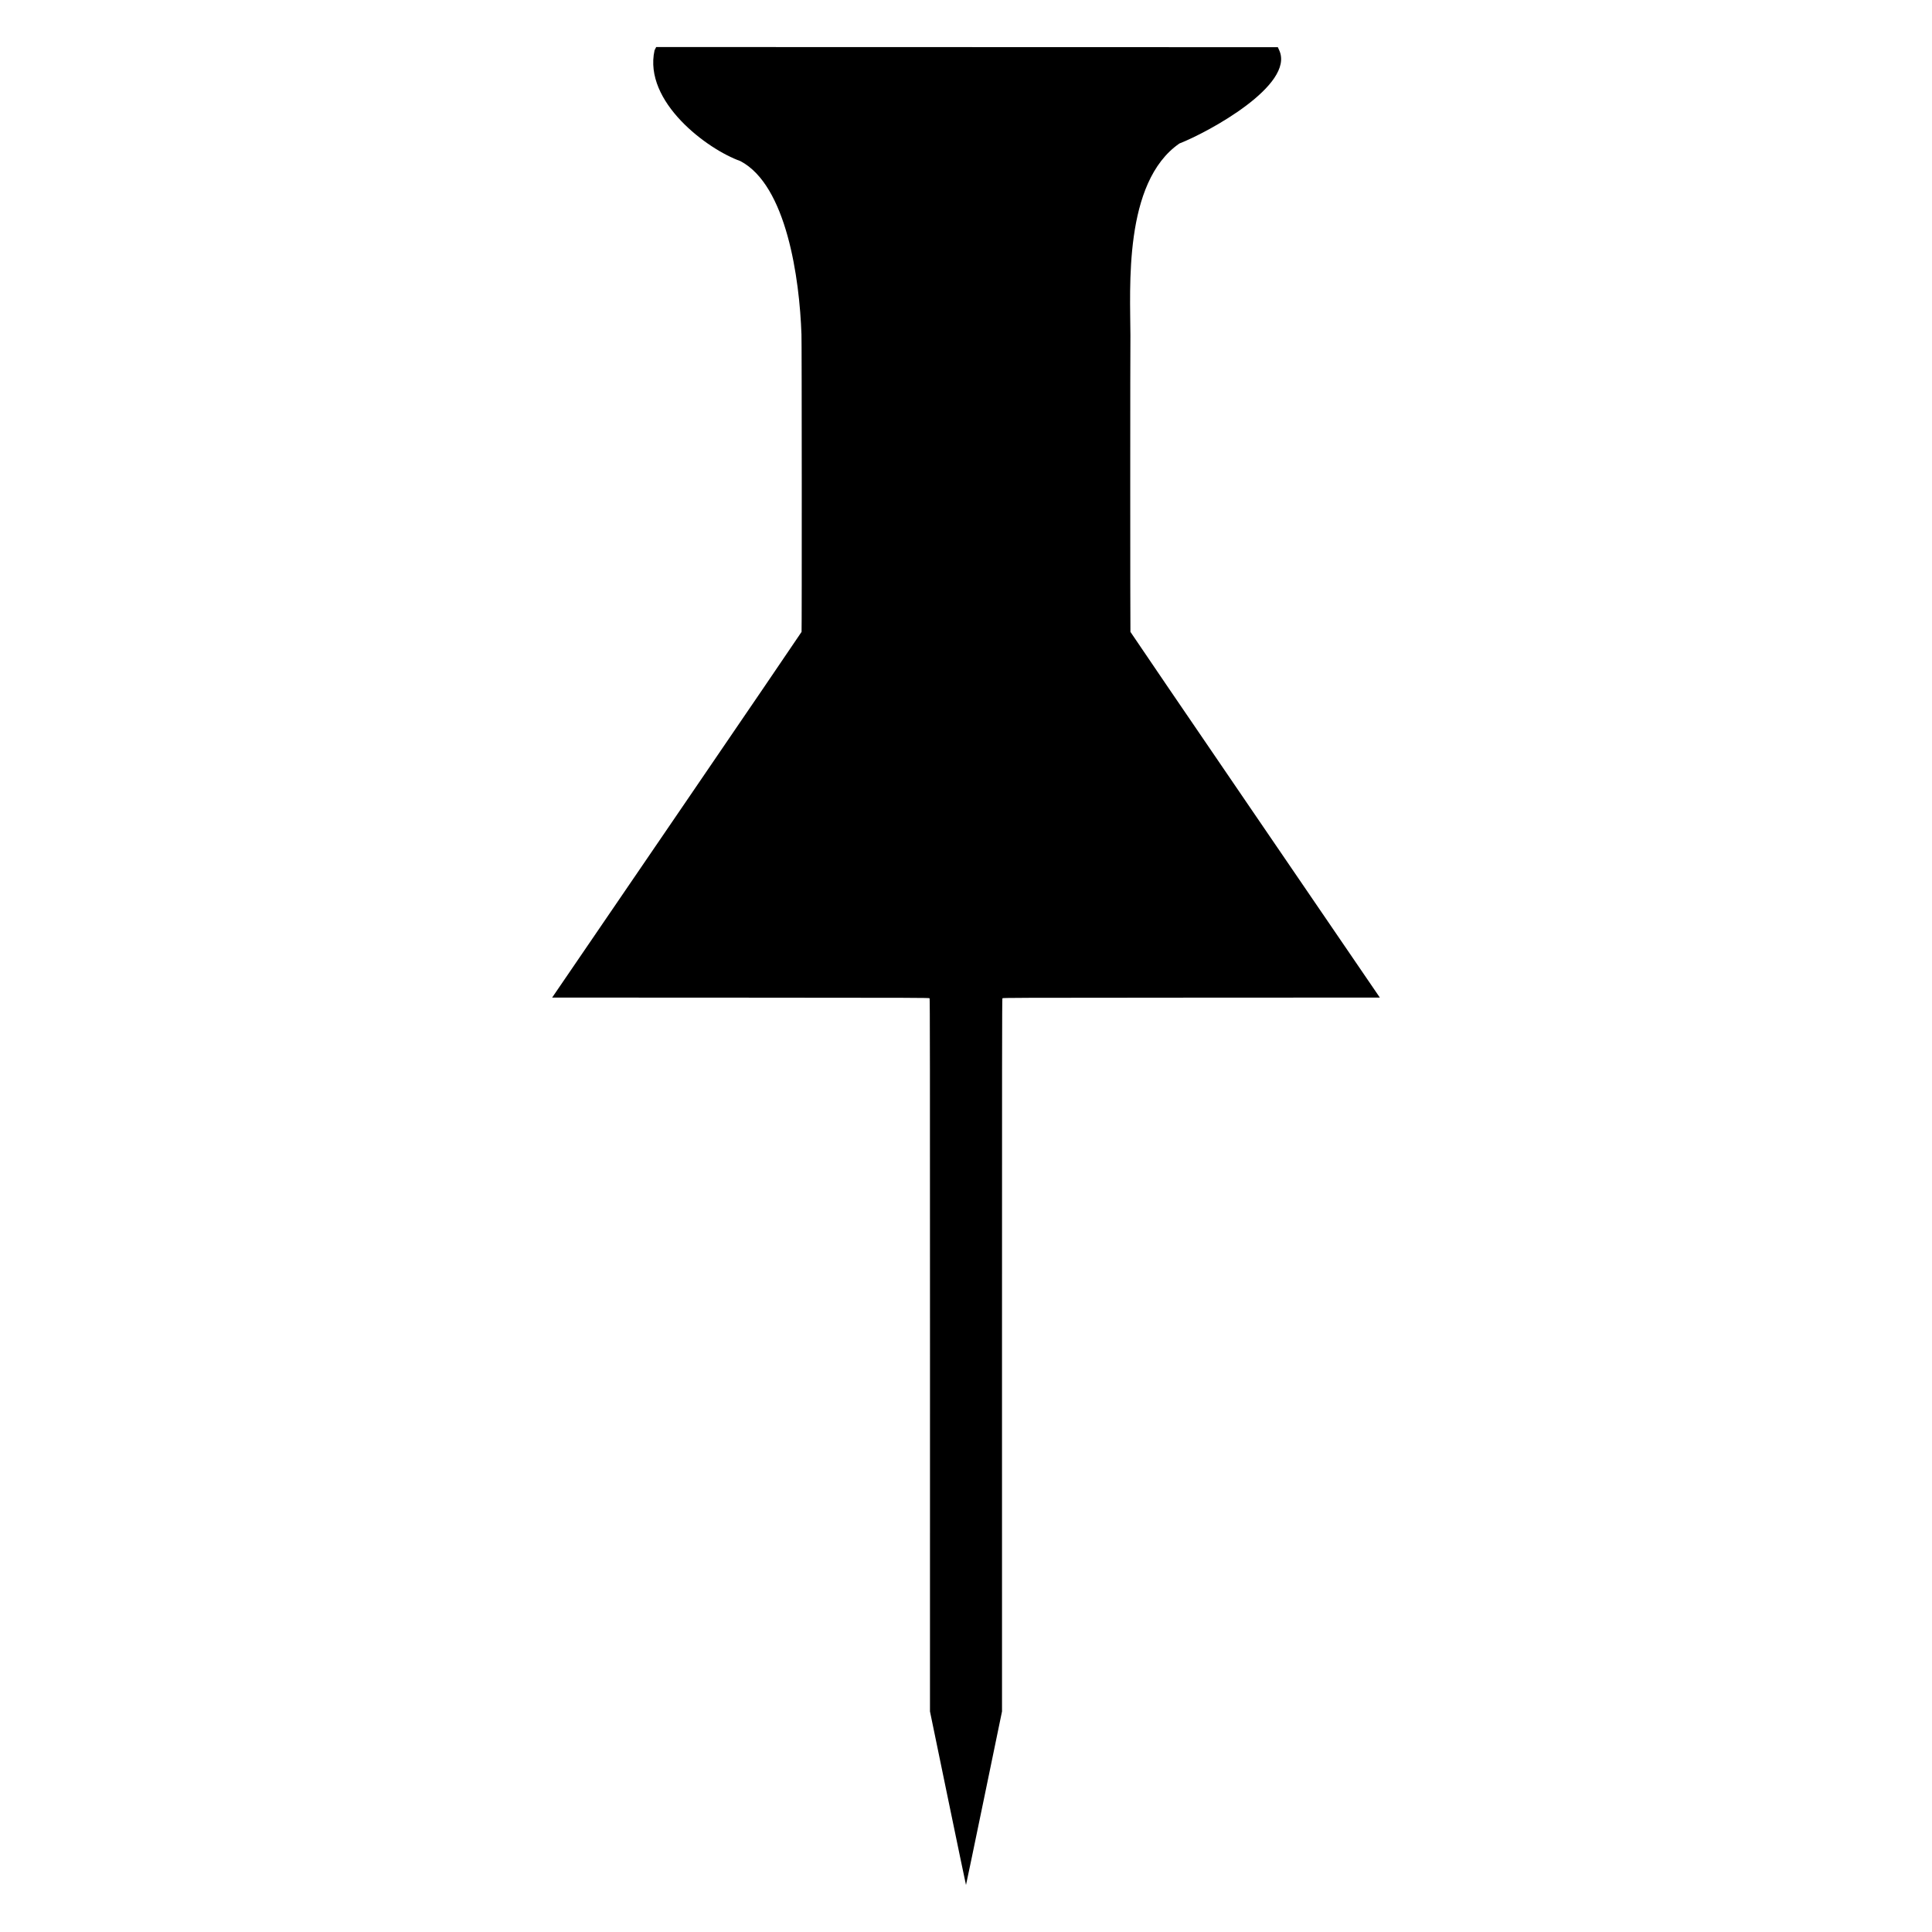
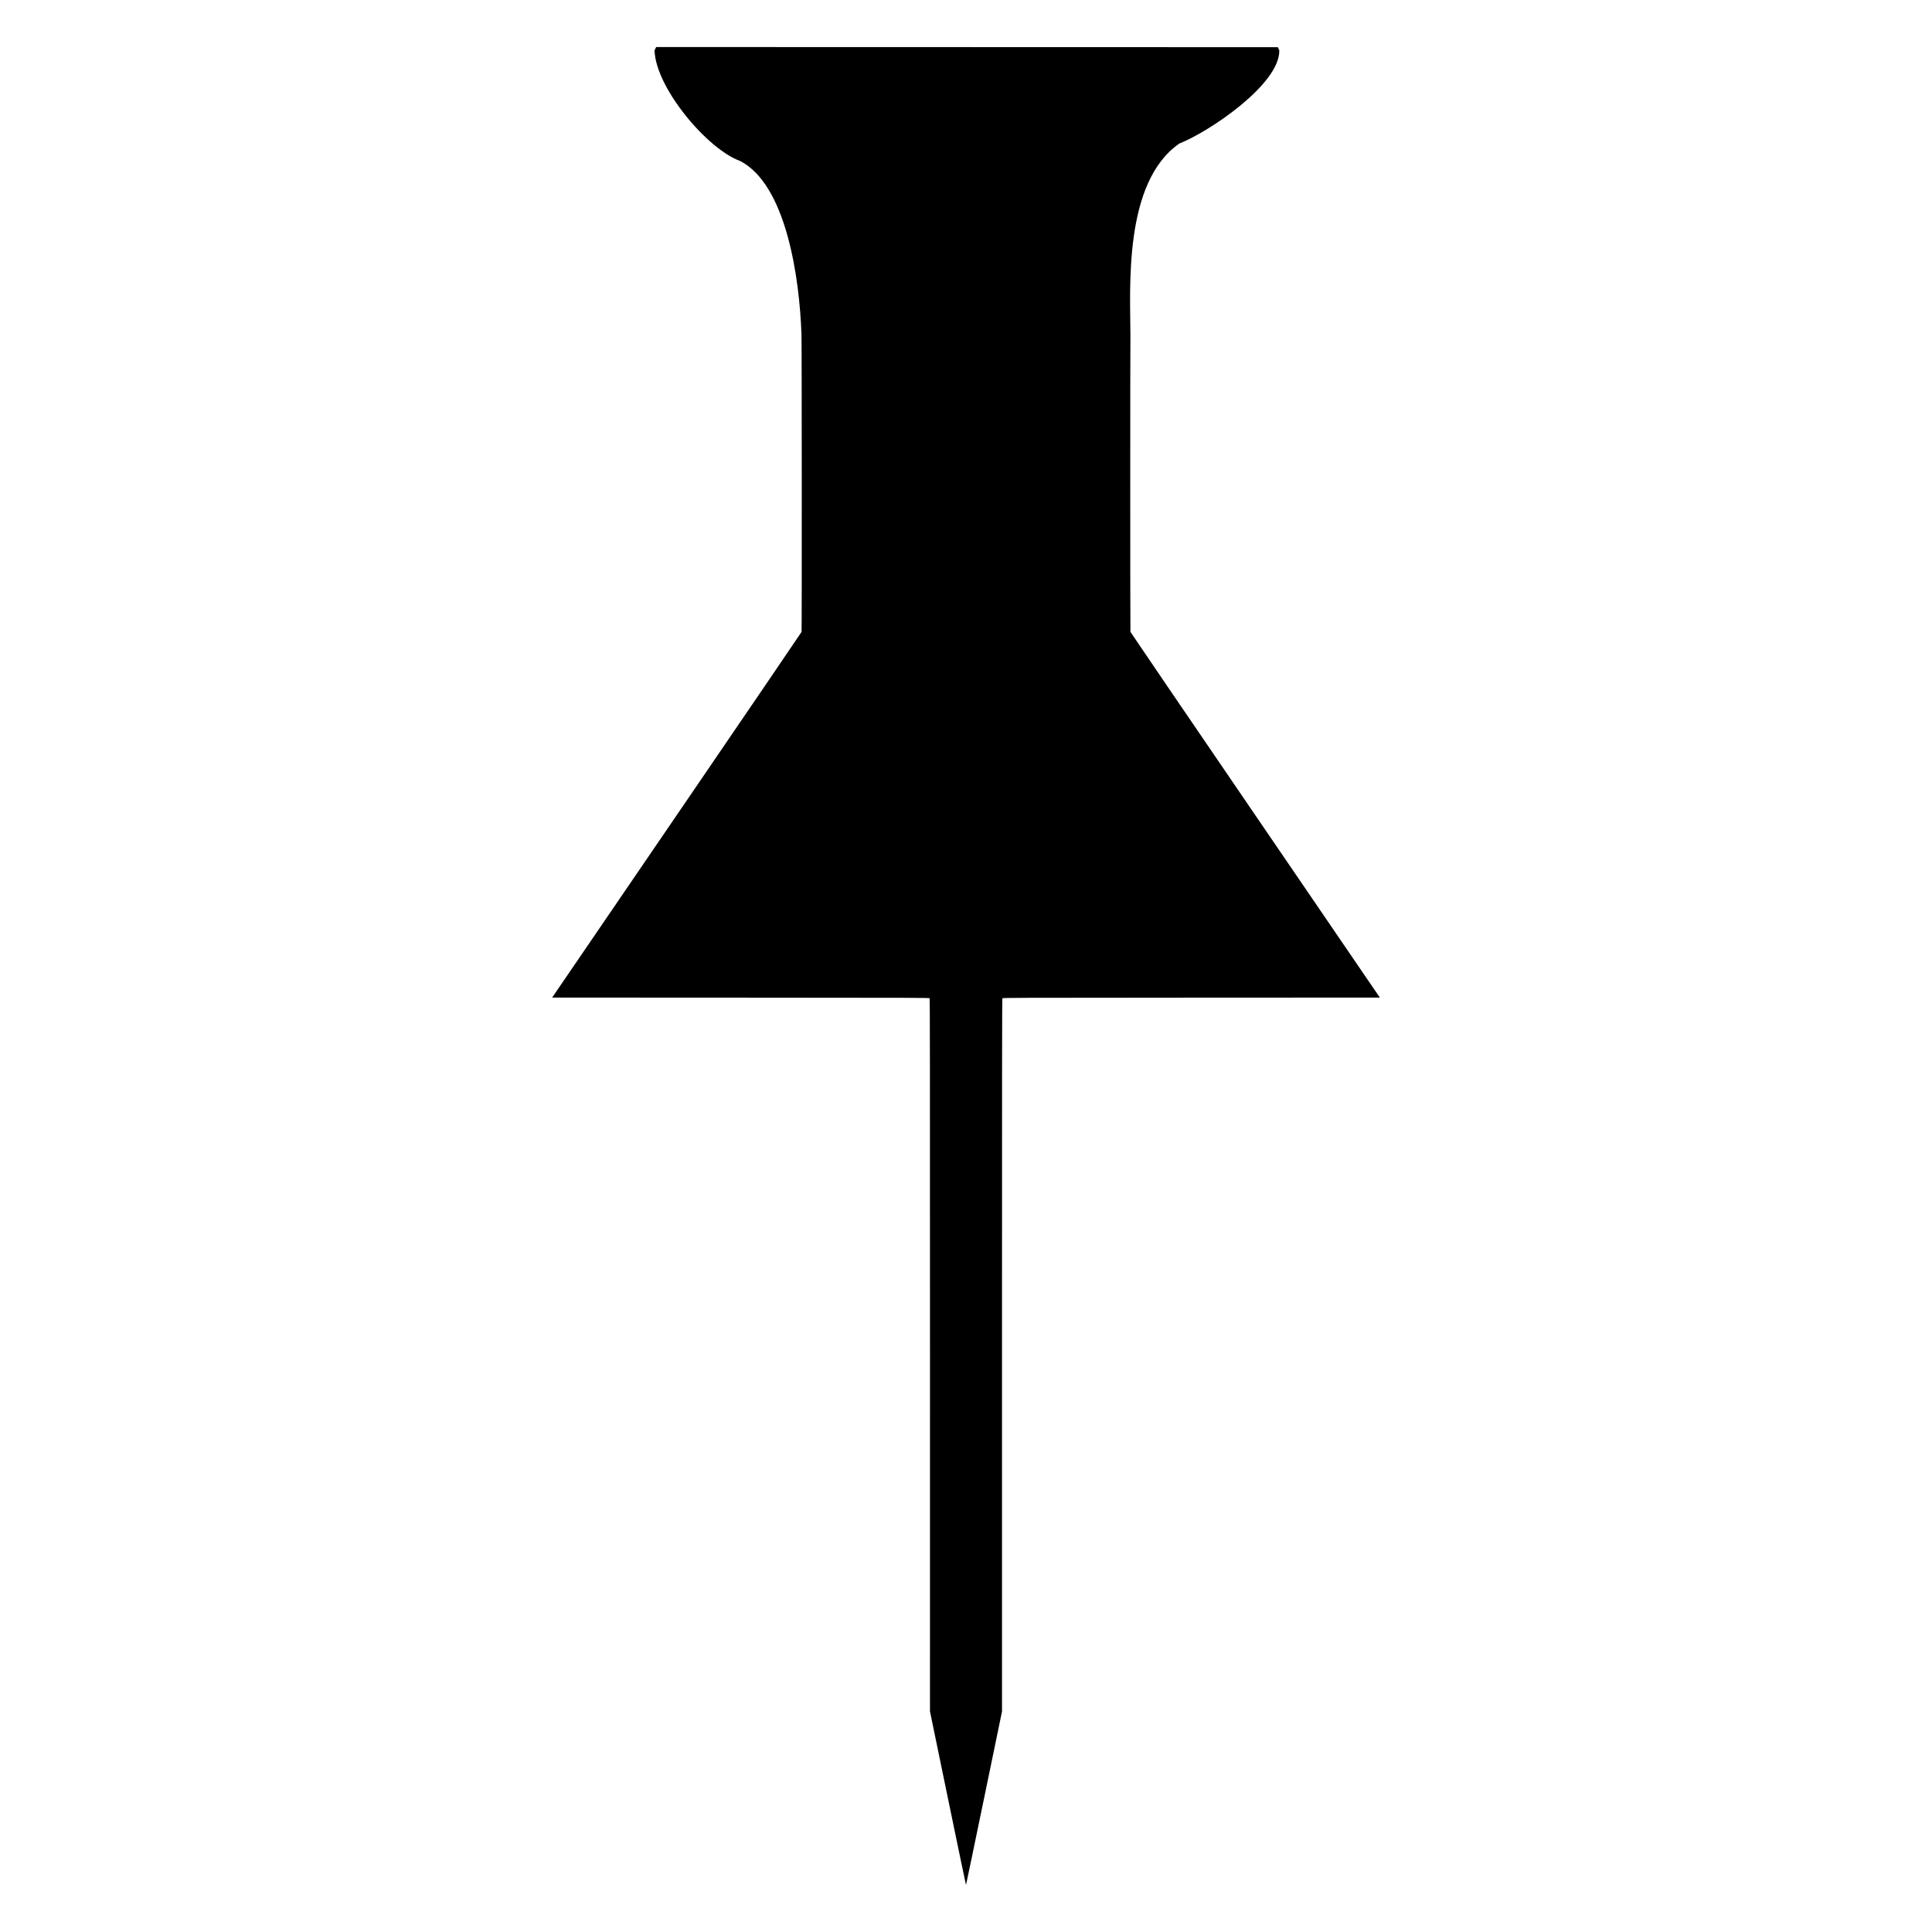
<svg xmlns="http://www.w3.org/2000/svg" width="500mm" height="500mm" viewBox="0 0 1771.653 1771.653" id="svg2" version="1.1" enable-background="new">
  <defs id="defs4">
    <filter style="color-interpolation-filters:sRGB;" id="filter4271" height="1.3" width="1.3" y="-0.15" x="-0.15">
      <feTurbulence baseFrequency="0.1" seed="50" numOctaves="5" result="result1" type="fractalNoise" id="feTurbulence4273" />
      <feGaussianBlur stdDeviation="4" result="result7" id="feGaussianBlur4275" />
      <feDisplacementMap result="result5" in="SourceGraphic" scale="20" xChannelSelector="G" in2="result7" id="feDisplacementMap4277" />
      <feComposite result="result2" operator="in" in2="result1" in="result5" id="feComposite4279" />
      <feGaussianBlur stdDeviation="1" result="result6" id="feGaussianBlur4281" />
      <feSpecularLighting surfaceScale="-3" result="result4" specularConstant="3.5" specularExponent="35" in="result6" id="feSpecularLighting4283">
        <feDistantLight elevation="45" azimuth="225" id="feDistantLight4285" />
      </feSpecularLighting>
      <feComposite k1="1.7" k3="0.7" in2="result2" in="result4" operator="arithmetic" result="result91" id="feComposite4287" />
      <feBlend result="fbSourceGraphic" mode="multiply" in2="result91" id="feBlend4289" />
      <feComposite in2="fbSourceGraphic" in="fbSourceGraphic" result="result2" operator="arithmetic" id="feComposite4291" />
      <feComposite in="result2" result="result4" operator="arithmetic" k2="2" k3="2" in2="fbSourceGraphic" id="feComposite4293" />
      <feBlend mode="screen" in="result4" in2="result4" id="feBlend4295" result="fbSourceGraphic" />
      <feColorMatrix result="fbSourceGraphicAlpha" in="fbSourceGraphic" values="0 0 0 -1 0 0 0 0 -1 0 0 0 0 -1 0 0 0 0 1 0" id="feColorMatrix4329" />
      <feTurbulence id="feTurbulence4331" type="turbulence" numOctaves="2" baseFrequency="0.01 0.11" seed="10" in="fbSourceGraphic" />
      <feColorMatrix id="feColorMatrix4333" result="result5" values="1 0 0 0 0 0 1 0 0 0 0 0 1 0 0 0 0 0 1.3 0 " />
      <feComposite id="feComposite4335" in2="result5" in="fbSourceGraphic" operator="out" />
      <feMorphology id="feMorphology4337" operator="dilate" radius="1.3" result="result3" />
      <feTurbulence id="feTurbulence4339" numOctaves="3" baseFrequency="0.08 0.05" type="fractalNoise" seed="7" result="result6" />
      <feGaussianBlur id="feGaussianBlur4341" stdDeviation="0.5" result="result7" />
      <feDisplacementMap id="feDisplacementMap4343" in2="result7" in="result3" xChannelSelector="R" yChannelSelector="G" scale="3" result="result4" />
      <feComposite id="feComposite4345" in2="result4" in="result4" k1="1" result="result2" operator="arithmetic" k2="1" />
      <feBlend id="feBlend4347" in2="result4" mode="normal" in="result2" />
    </filter>
    <filter style="color-interpolation-filters:sRGB;" id="filter4412">
      <feComponentTransfer in="blur" result="component" id="feComponentTransfer4414">
        <feFuncR type="gamma" amplitude="5.05" exponent="0.99" offset="0" id="feFuncR4416" />
        <feFuncG type="gamma" amplitude="5.05" exponent="0.99" offset="0" id="feFuncG4418" />
        <feFuncB type="gamma" amplitude="5.05" exponent="0.99" offset="0" id="feFuncB4420" />
      </feComponentTransfer>
    </filter>
  </defs>
  <g id="layer1">
    <g id="g4196" transform="translate(987.499,199.6003)" style="fill:#000000;fill-opacity:1">
-       <path style="fill:#000000;fill-opacity:1" d="m -118.264,1449.351 -16.441,-79.575 0.017,-326.716 c 0.013,-261.427 -0.059,-326.818 -0.359,-327.226 -0.353,-0.479 -10.935,-0.515 -173.25,-0.584 l -172.874,-0.074 114.265,-167.33 c 62.846,-92.032 114.346,-167.632 114.445,-168 0.3,-1.12 0.215,-271.908 -0.086,-272.699 -1.747,-51.288 -13.642,-136.862 -56.08,-159.056 -30.054,-10.66 -89.04,-54.26 -78.652,-101.553 l 1.511,-3.011 285.033,0.075 285.033,0.075 1.333,3 c 14.078,31.697 -64.6,74.763 -91.646,85.322 -51.497,35.716 -44.969,132.683 -44.883,175.952 -0.227,0.845 -0.216,271.047 0.011,271.894 0.099,0.367 51.599,75.967 114.445,168 l 114.266,167.332 -172.875,0.074 c -162.315,0.069 -172.897,0.105 -173.251,0.584 -0.301,0.408 -0.373,65.799 -0.359,327.226 l 0.017,326.716 -16.441,79.575 c -9.042,43.766 -16.508,79.575 -16.59,79.575 -0.083,0 -7.548,-35.809 -16.591,-79.575 z" id="path4198" />
+       <path style="fill:#000000;fill-opacity:1" d="m -118.264,1449.351 -16.441,-79.575 0.017,-326.716 c 0.013,-261.427 -0.059,-326.818 -0.359,-327.226 -0.353,-0.479 -10.935,-0.515 -173.25,-0.584 l -172.874,-0.074 114.265,-167.33 c 62.846,-92.032 114.346,-167.632 114.445,-168 0.3,-1.12 0.215,-271.908 -0.086,-272.699 -1.747,-51.288 -13.642,-136.862 -56.08,-159.056 -30.054,-10.66 -77.688,-67.077 -78.652,-101.553 l 1.511,-3.011 285.033,0.075 285.033,0.075 1.333,3 c 0.528,30.964 -64.6,74.763 -91.646,85.322 -51.497,35.716 -44.969,132.683 -44.883,175.952 -0.227,0.845 -0.216,271.047 0.011,271.894 0.099,0.367 51.599,75.967 114.445,168 l 114.266,167.332 -172.875,0.074 c -162.315,0.069 -172.897,0.105 -173.251,0.584 -0.301,0.408 -0.373,65.799 -0.359,327.226 l 0.017,326.716 -16.441,79.575 c -9.042,43.766 -16.508,79.575 -16.59,79.575 -0.083,0 -7.548,-35.809 -16.591,-79.575 z" id="path4198" />
    </g>
  </g>
</svg>
